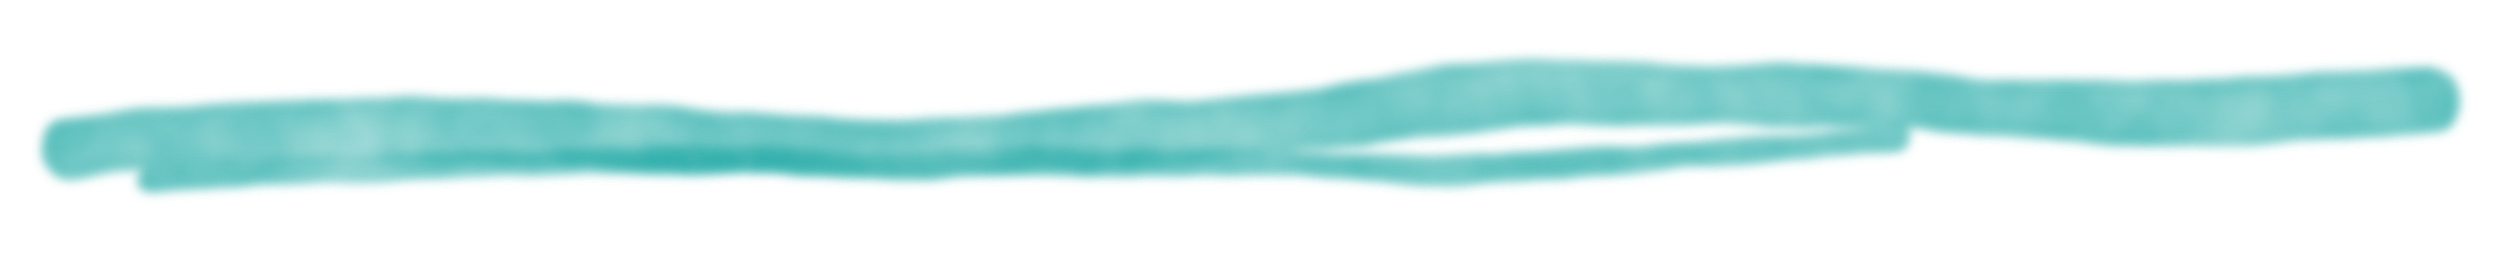
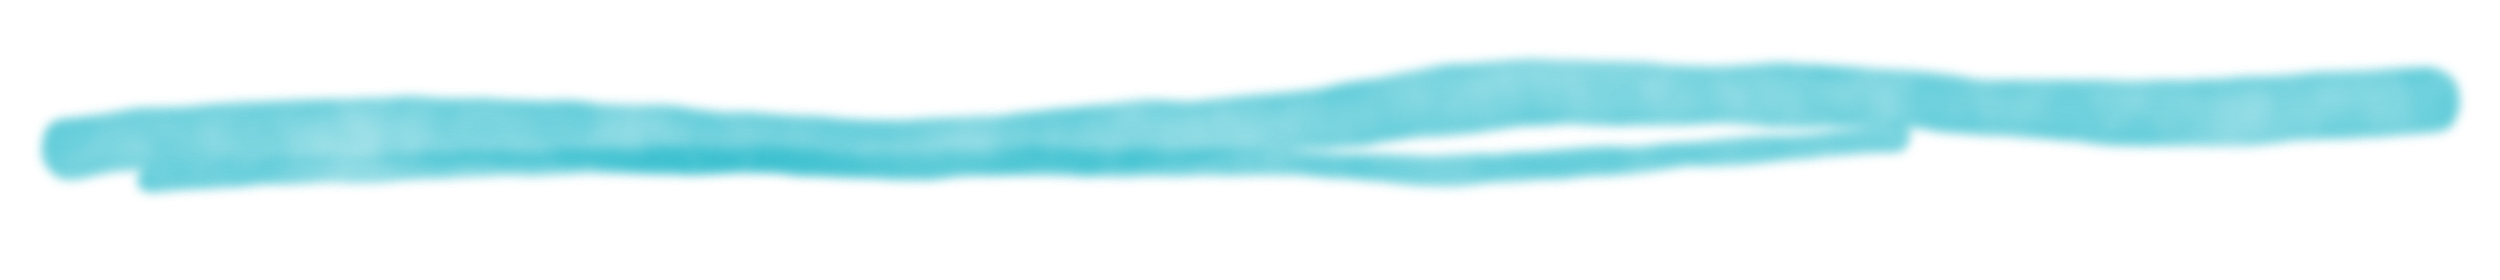
<svg xmlns="http://www.w3.org/2000/svg" viewBox="0 0 500 56" preserveAspectRatio="none">
  <defs>
    <filter id="b" x="-10%" y="-90%" width="120%" height="280%" color-interpolation-filters="sRGB">
      <feTurbulence type="fractalNoise" baseFrequency="0.02 0.04" numOctaves="4" seed="4" result="warp" />
      <feDisplacementMap in="SourceGraphic" in2="warp" scale="5" xChannelSelector="R" yChannelSelector="G" result="shape" />
      <feGaussianBlur in="shape" stdDeviation="1.1" result="sh" />
      <feTurbulence type="fractalNoise" baseFrequency="0.05" numOctaves="3" seed="9" result="blot" />
      <feColorMatrix in="blot" type="matrix" values="0 0 0 0 0 0 0 0 0 0 0 0 0 0 0 1.05 0 0 0 0.3" result="blotA" />
      <feComposite in="sh" in2="blotA" operator="in" result="body" />
      <feMorphology in="sh" operator="erode" radius="1" result="inner" />
      <feGaussianBlur in="inner" stdDeviation="3.2" result="innerB" />
      <feComposite in="sh" in2="innerB" operator="out" result="ring" />
      <feColorMatrix in="ring" type="matrix" values="0.74 0 0 0 0 0 0.78 0 0 0 0 0 0.82 0 0 0 0 0 0 0.85 0" result="ringD" />
      <feMerge>
        <feMergeNode in="body" />
        <feMergeNode in="ringD" />
      </feMerge>
    </filter>
  </defs>
  <g filter="url(#b)">
-     <path d="M14,30 C80,18 170,38 260,24 S400,28 486,20" stroke="#16a6a1" stroke-width="12" stroke-linecap="round" fill="none" opacity=".5" />
-     <path d="M30,36 C140,26 260,40 380,28" stroke="#16a6a1" stroke-width="5" stroke-linecap="round" fill="none" opacity=".5" />
+     <path d="M14,30 C80,18 170,38 260,24 S400,28 486,20" stroke="#1FB7C9" stroke-width="12" stroke-linecap="round" fill="none" opacity=".5" />
+     <path d="M30,36 C140,26 260,40 380,28" stroke="#1FB7C9" stroke-width="5" stroke-linecap="round" fill="none" opacity=".5" />
  </g>
</svg>
